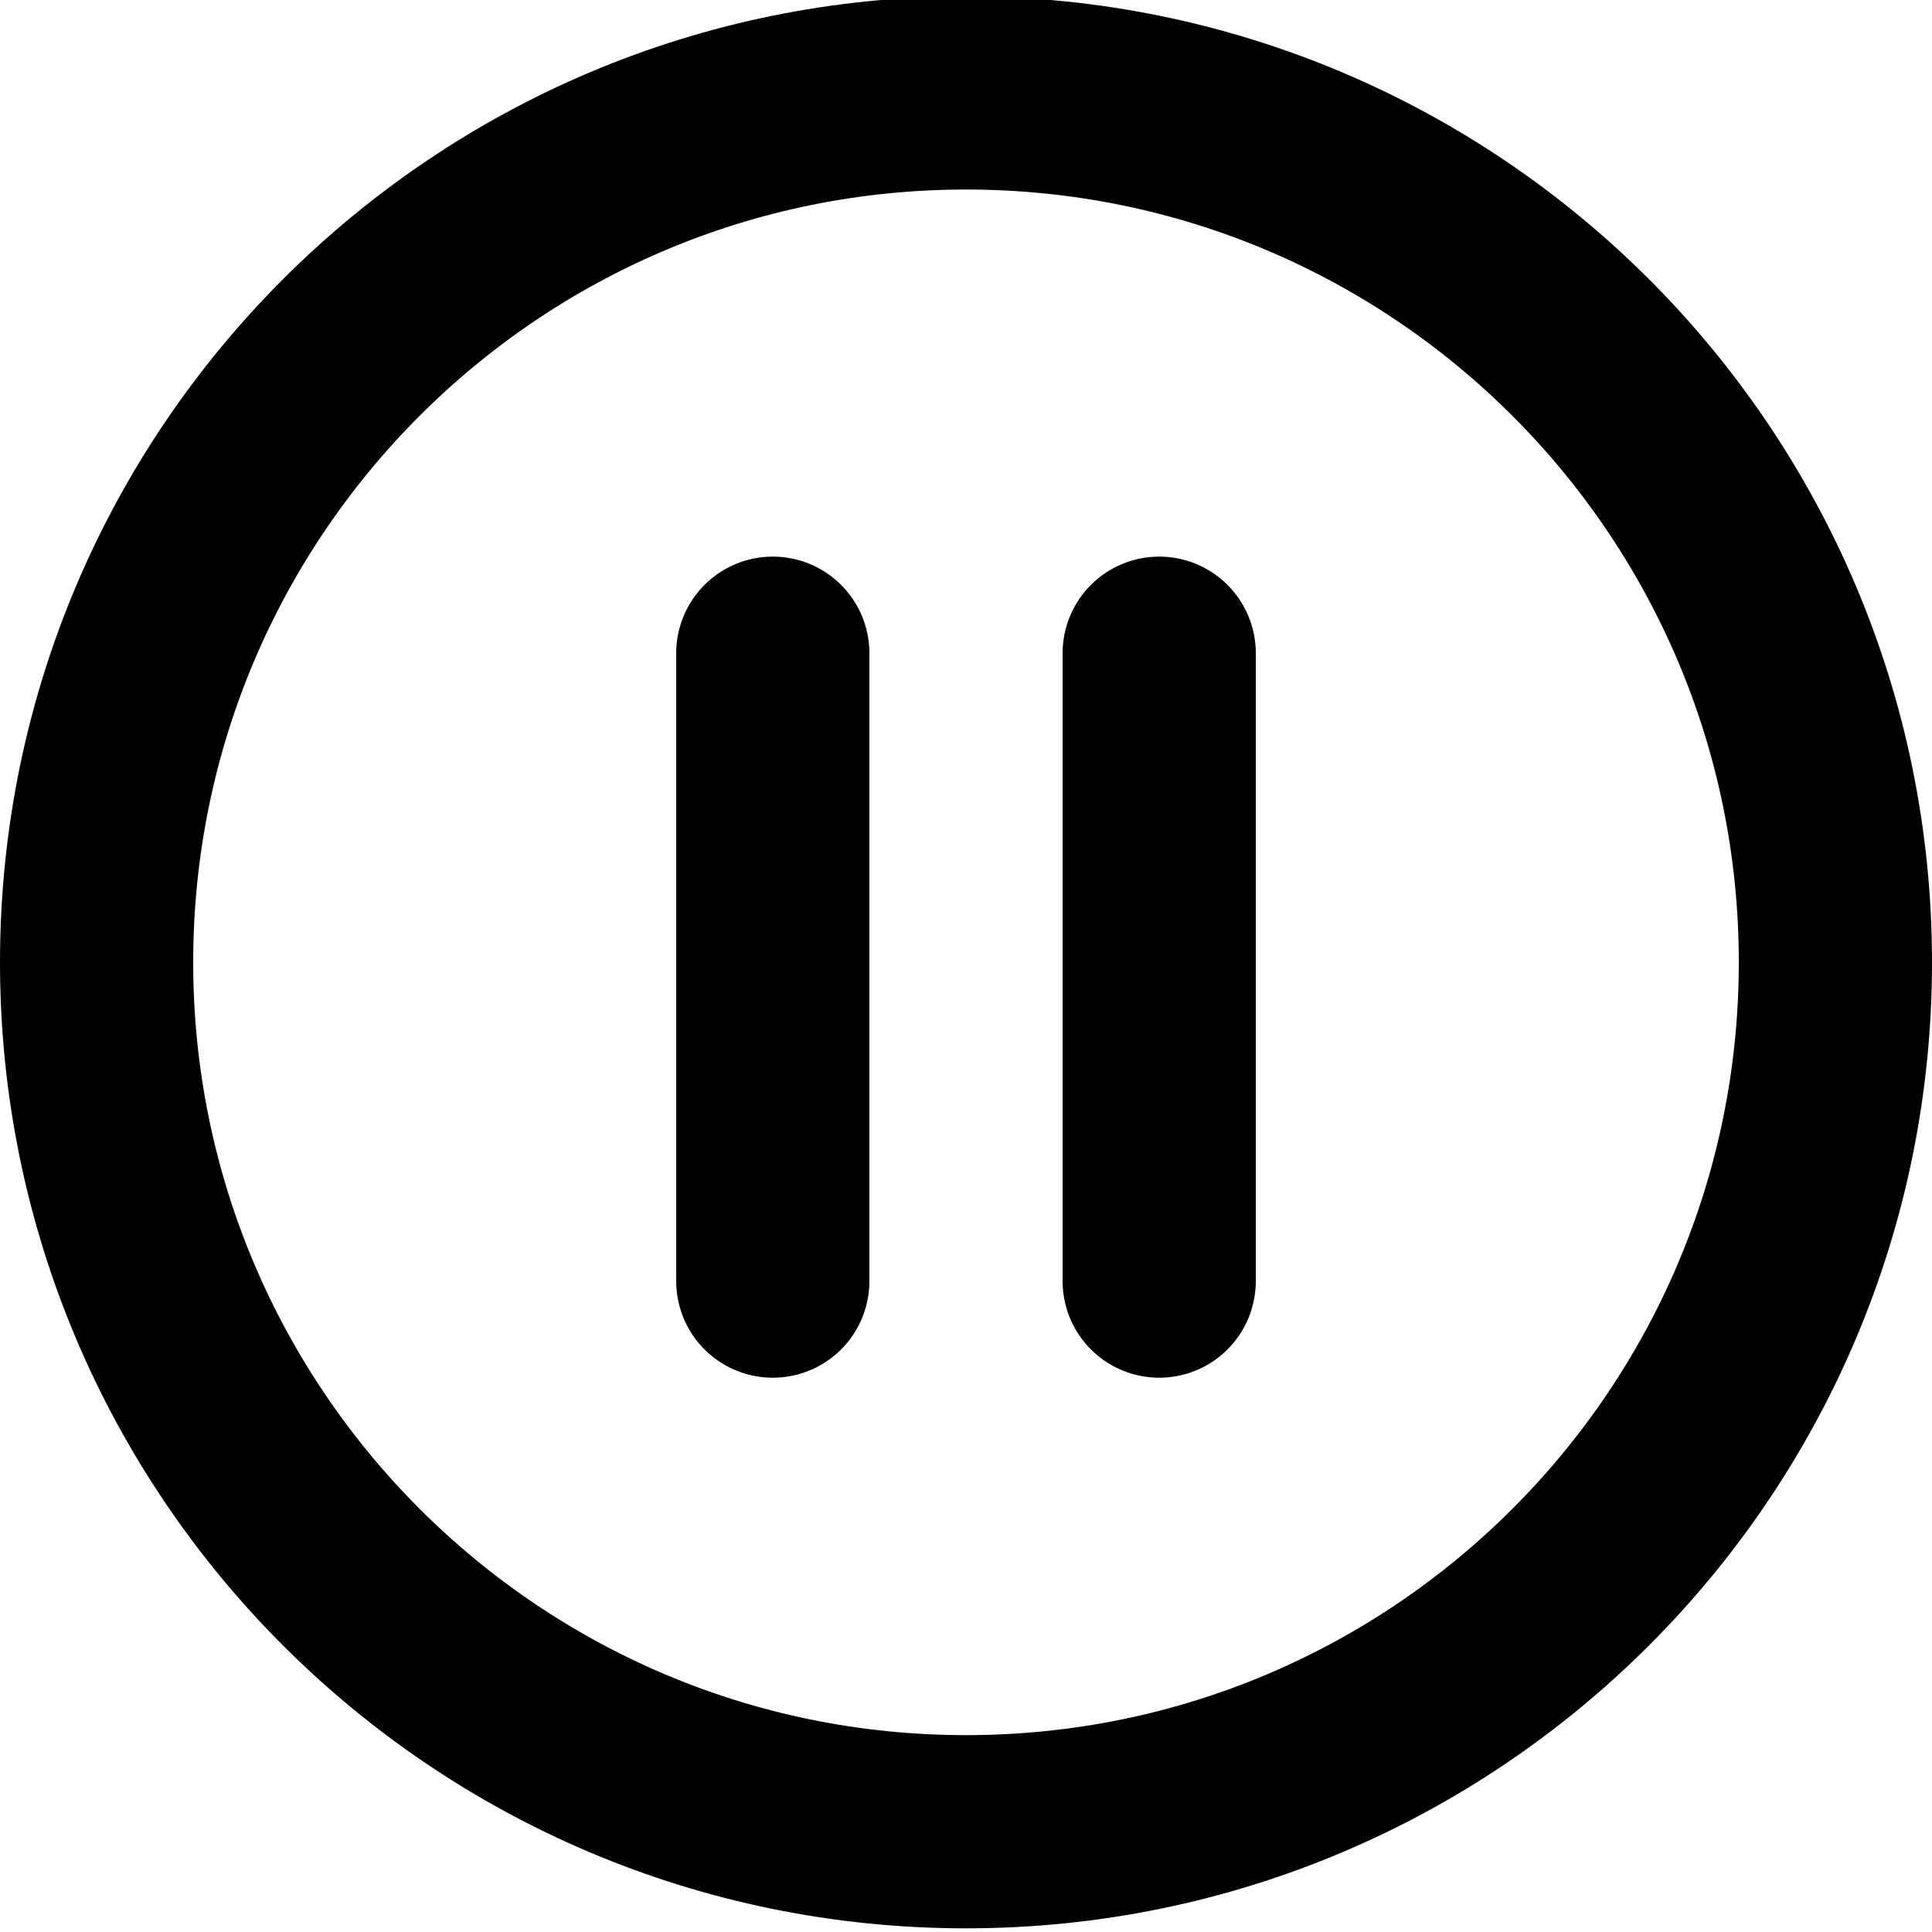
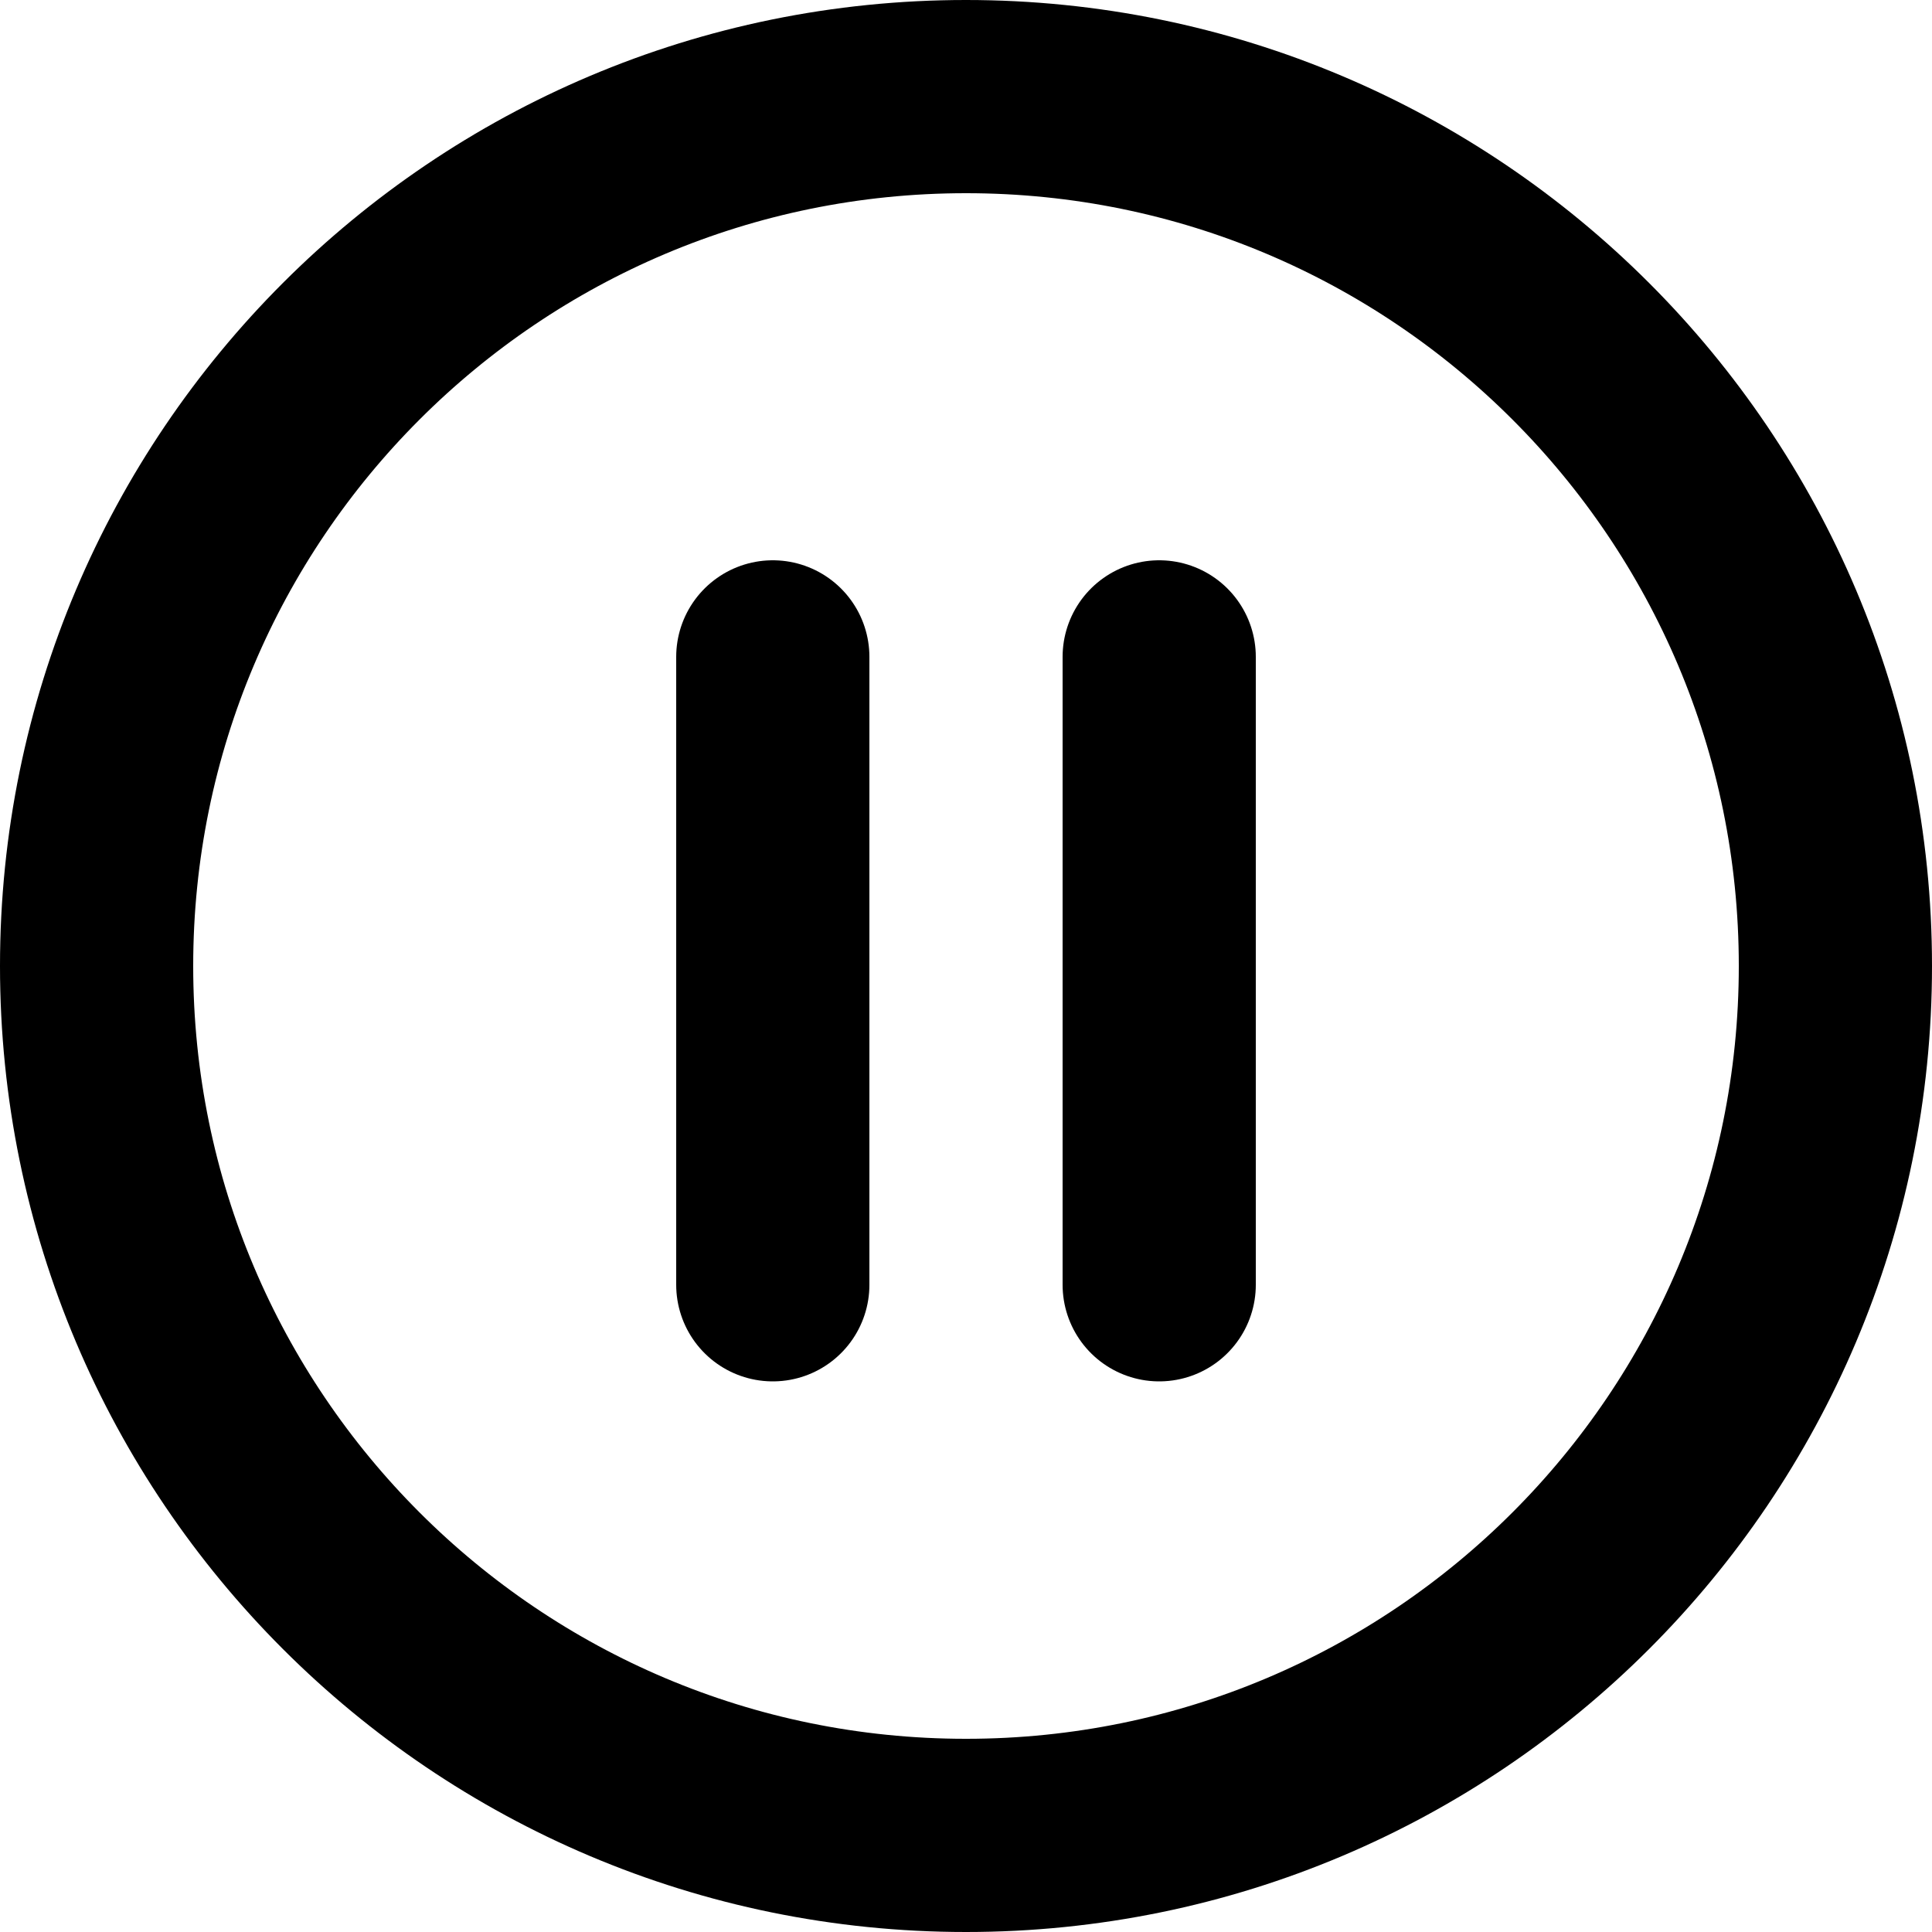
- <svg xmlns="http://www.w3.org/2000/svg" version="1.1" id="Слой_1" x="0" y="0" viewBox="0 0 20 20" xml:space="preserve">
-   <style>.status-missed-st1{fill:none;stroke:currentColor;stroke-width:2;stroke-linecap:round;stroke-linejoin:round}</style>
-   <g id="Block_Missed" transform="translate(600 -1329.038)">
-     <circle cx="-1044" cy="-265" r="9" fill="none" stroke="currentColor" stroke-width="2" id="Эллипс_542_копия_3-3" transform="translate(454 1604)" />
-     <path id="Shape_1765-6" class="status-missed-st1" d="M-592 1342.3v-6.5" />
-     <path id="Shape_1766-7" class="status-missed-st1" d="M-588 1342.3v-6.5" />
+ <svg xmlns="http://www.w3.org/2000/svg" viewBox="0 0 20 20">
+   <g transform="translate(600 -1329.038)" fill="none" stroke="currentColor" stroke-width="2">
+     <circle cx="-590" cy="1339.038" r="9" />
+     <path stroke-linecap="round" stroke-linejoin="round" d="M-592 1342.338v-6.5m4 6.5v-6.5" />
  </g>
</svg>
